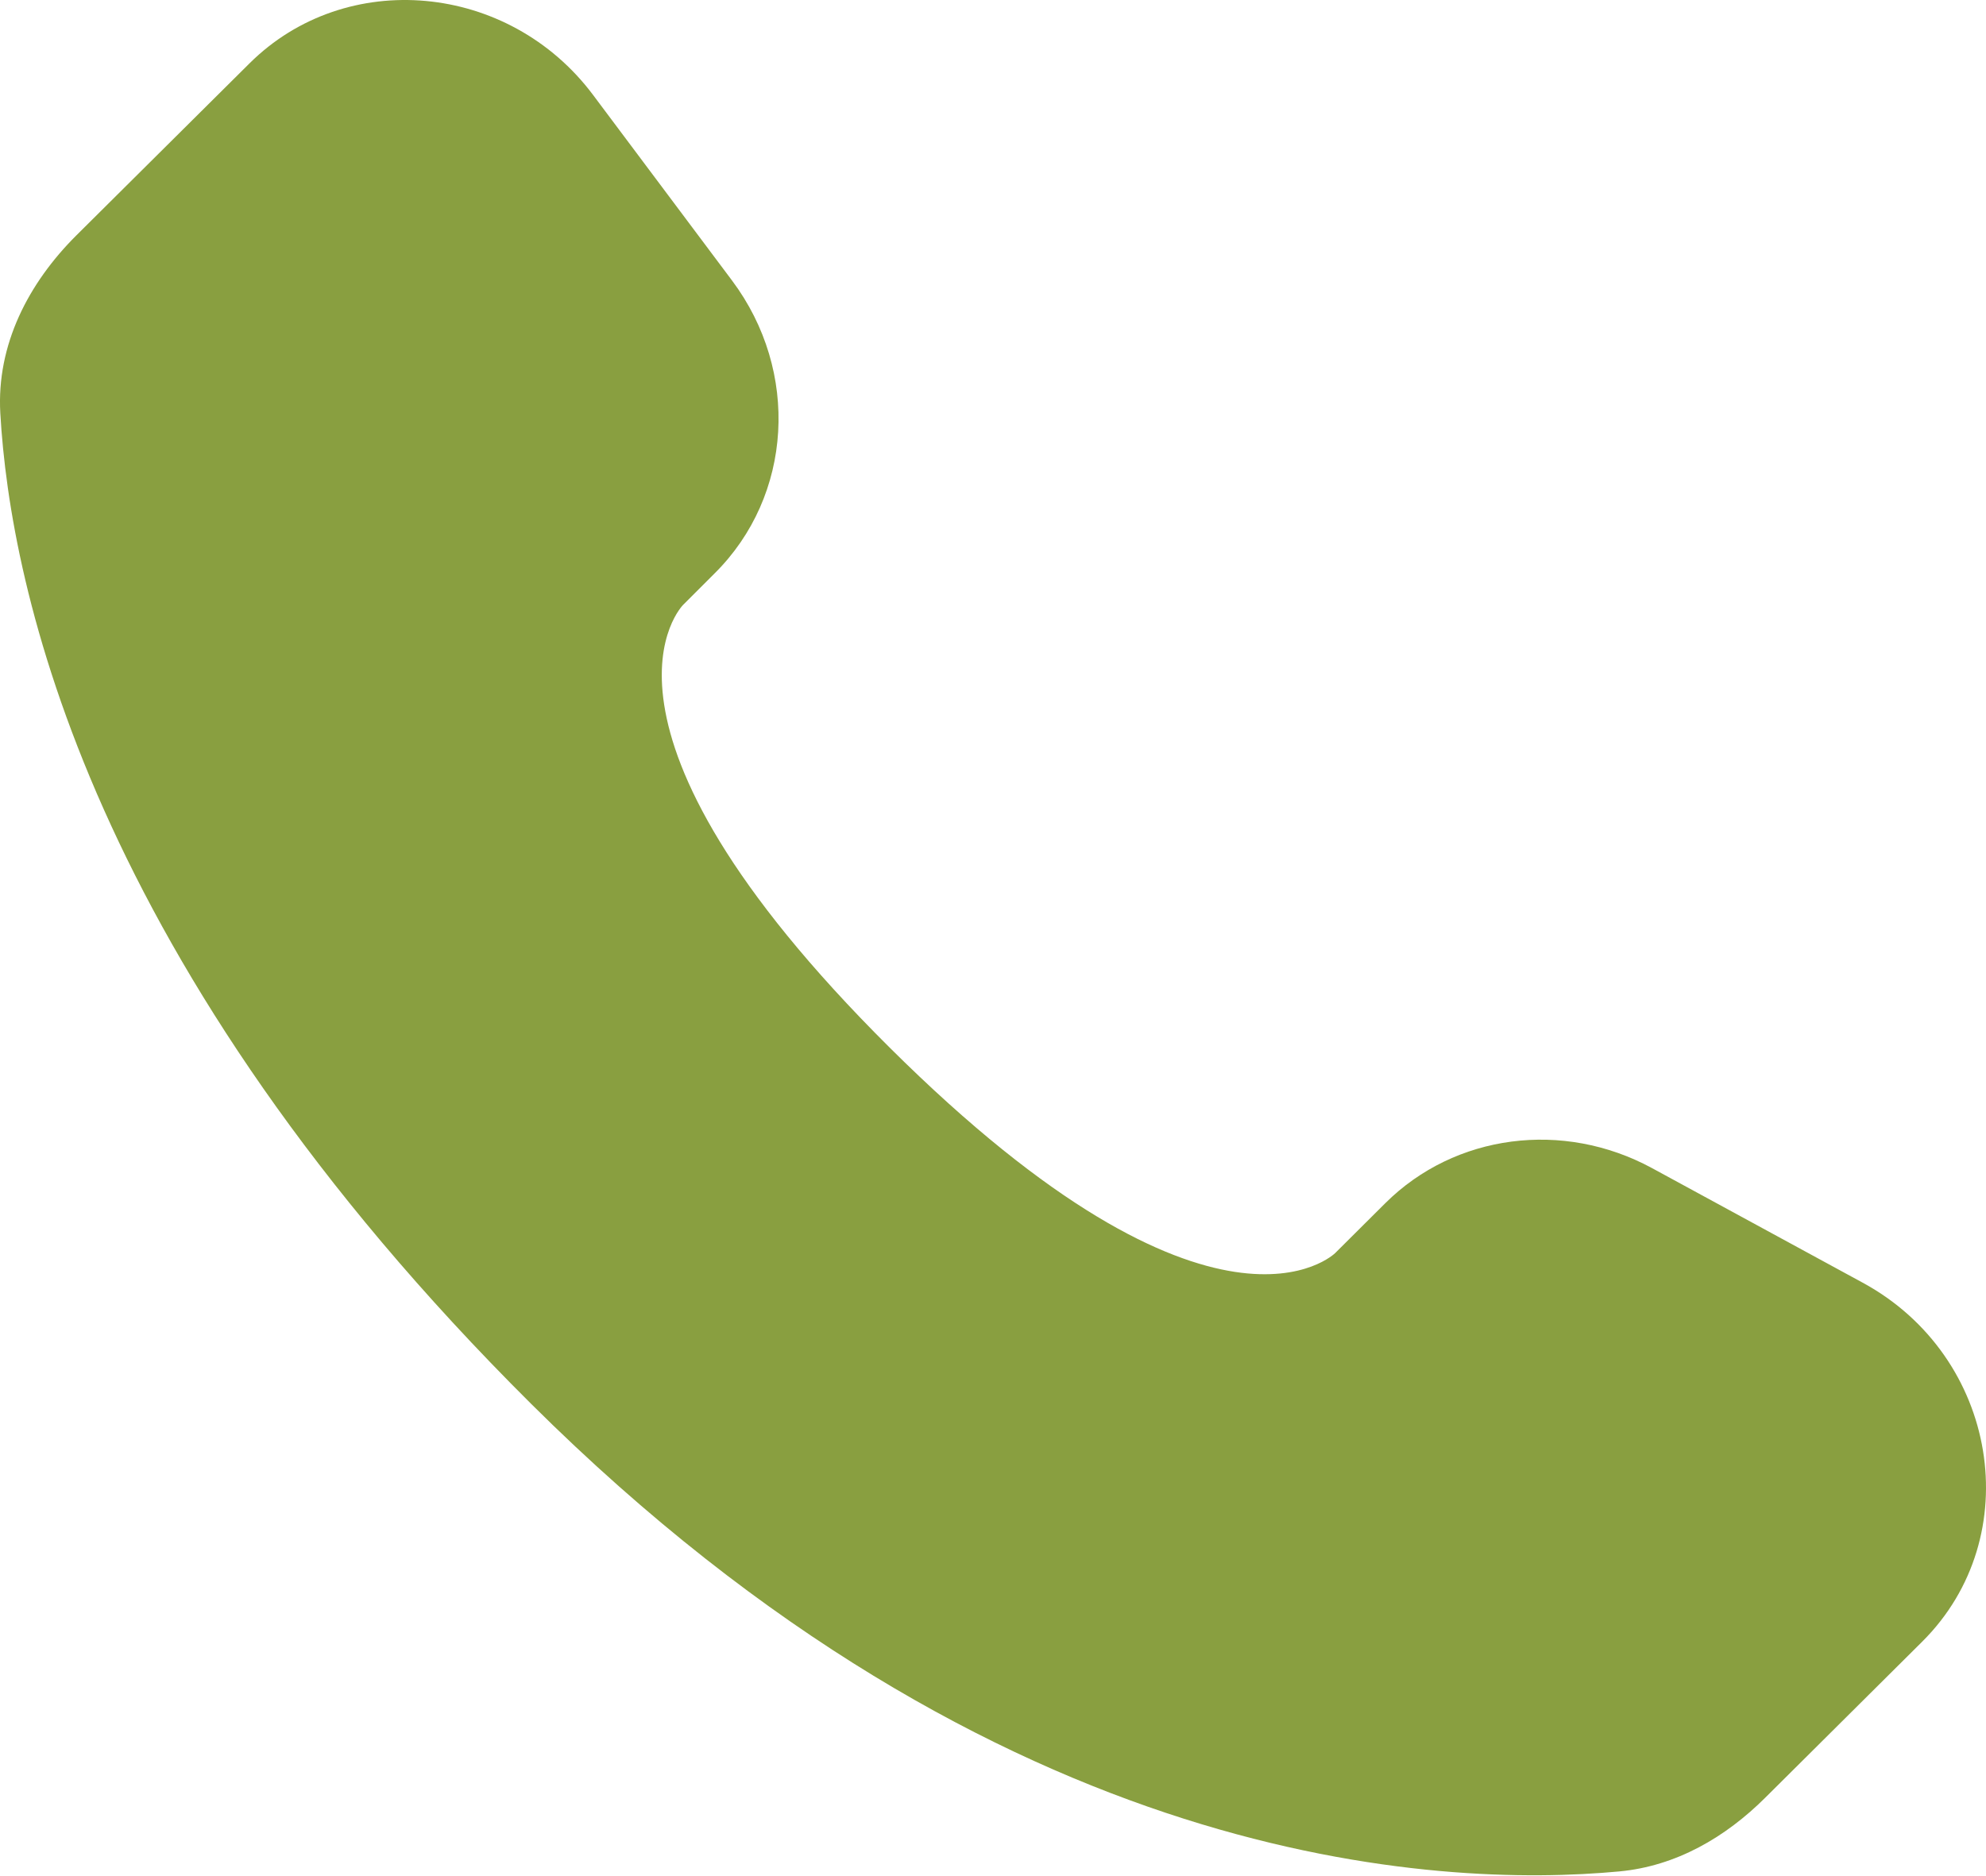
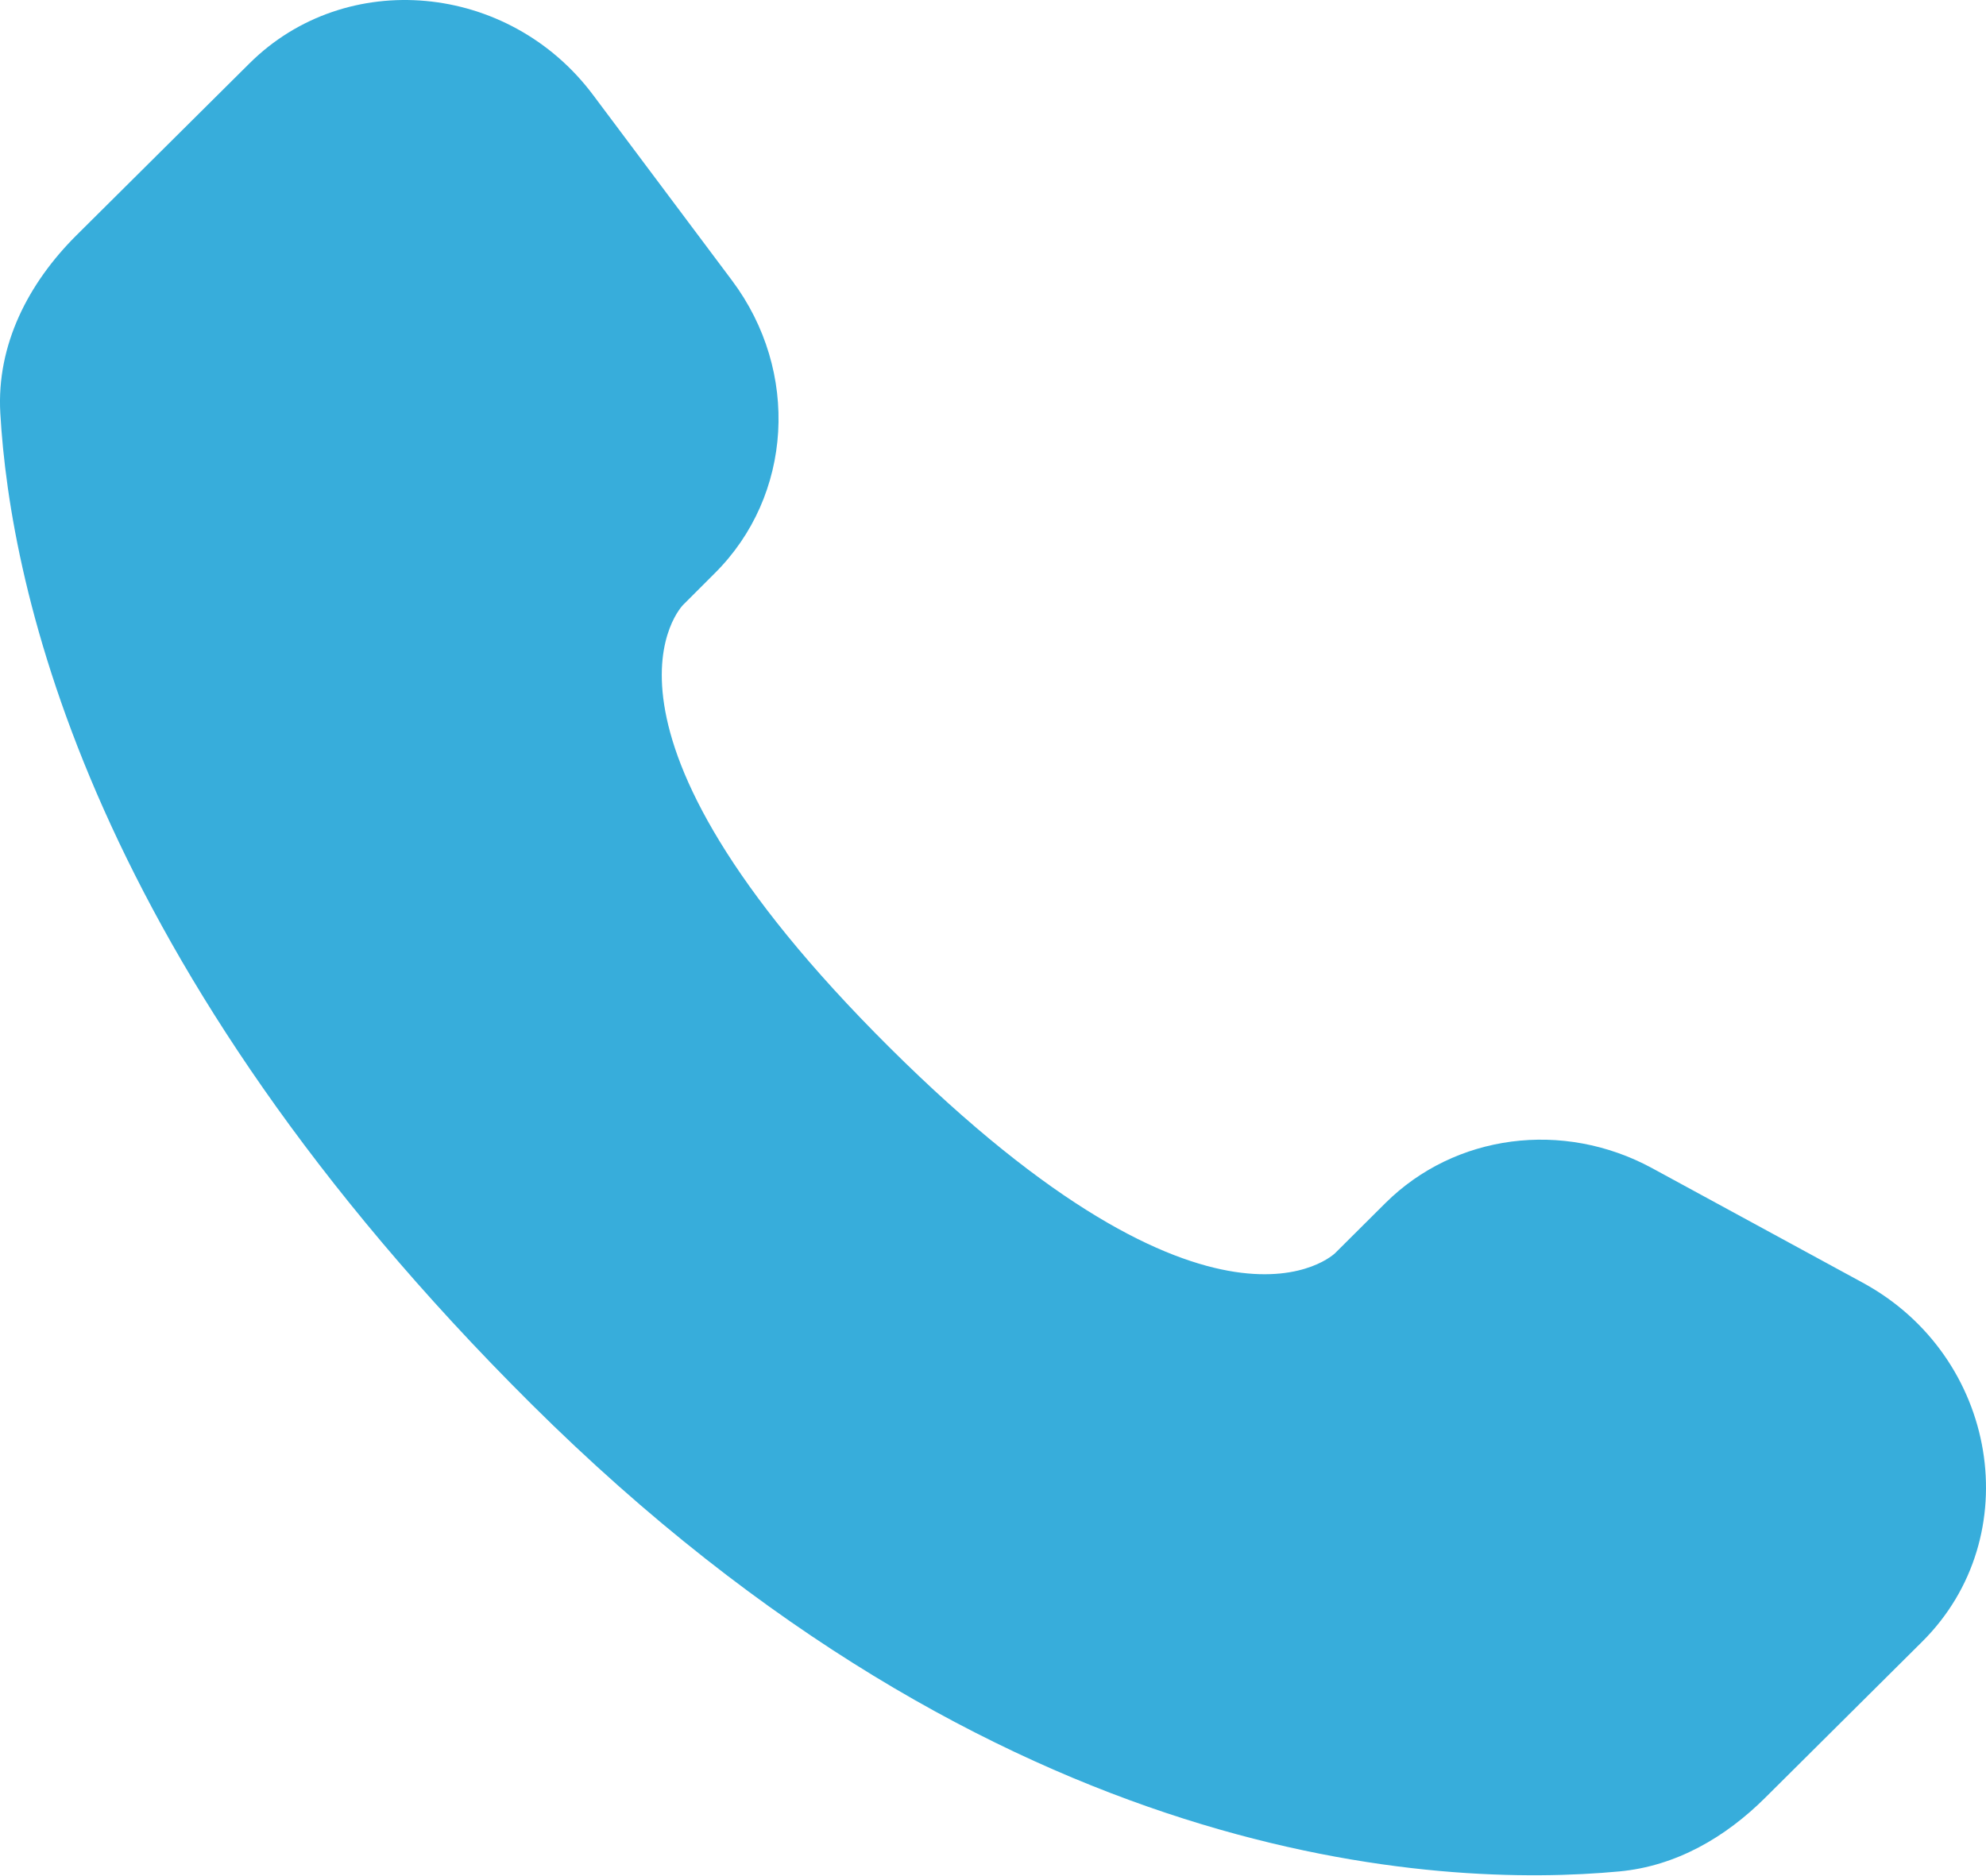
<svg xmlns="http://www.w3.org/2000/svg" width="72" height="68" viewBox="0 0 72 68" fill="none">
-   <path d="M50.227 43.624L48.407 45.436C48.407 45.436 44.075 49.74 32.255 37.988C20.435 26.236 24.767 21.932 24.767 21.932L25.911 20.788C28.739 17.98 29.007 13.468 26.539 10.172L21.499 3.44C18.443 -0.64 12.543 -1.18 9.043 2.3L2.763 8.54C1.031 10.268 -0.129 12.5 0.011 14.98C0.371 21.328 3.243 34.98 19.259 50.908C36.247 67.796 52.187 68.468 58.703 67.86C60.767 67.668 62.559 66.62 64.003 65.18L69.683 59.532C73.523 55.72 72.443 49.18 67.531 46.512L59.891 42.356C56.667 40.608 52.747 41.12 50.227 43.624Z" fill="#899f40" />
+   <path d="M50.227 43.624L48.407 45.436C48.407 45.436 44.075 49.74 32.255 37.988C20.435 26.236 24.767 21.932 24.767 21.932L25.911 20.788C28.739 17.98 29.007 13.468 26.539 10.172L21.499 3.44C18.443 -0.64 12.543 -1.18 9.043 2.3L2.763 8.54C1.031 10.268 -0.129 12.5 0.011 14.98C0.371 21.328 3.243 34.98 19.259 50.908C36.247 67.796 52.187 68.468 58.703 67.86C60.767 67.668 62.559 66.62 64.003 65.18L69.683 59.532C73.523 55.72 72.443 49.18 67.531 46.512L59.891 42.356C56.667 40.608 52.747 41.12 50.227 43.624Z" fill="#37addb" />
</svg>
